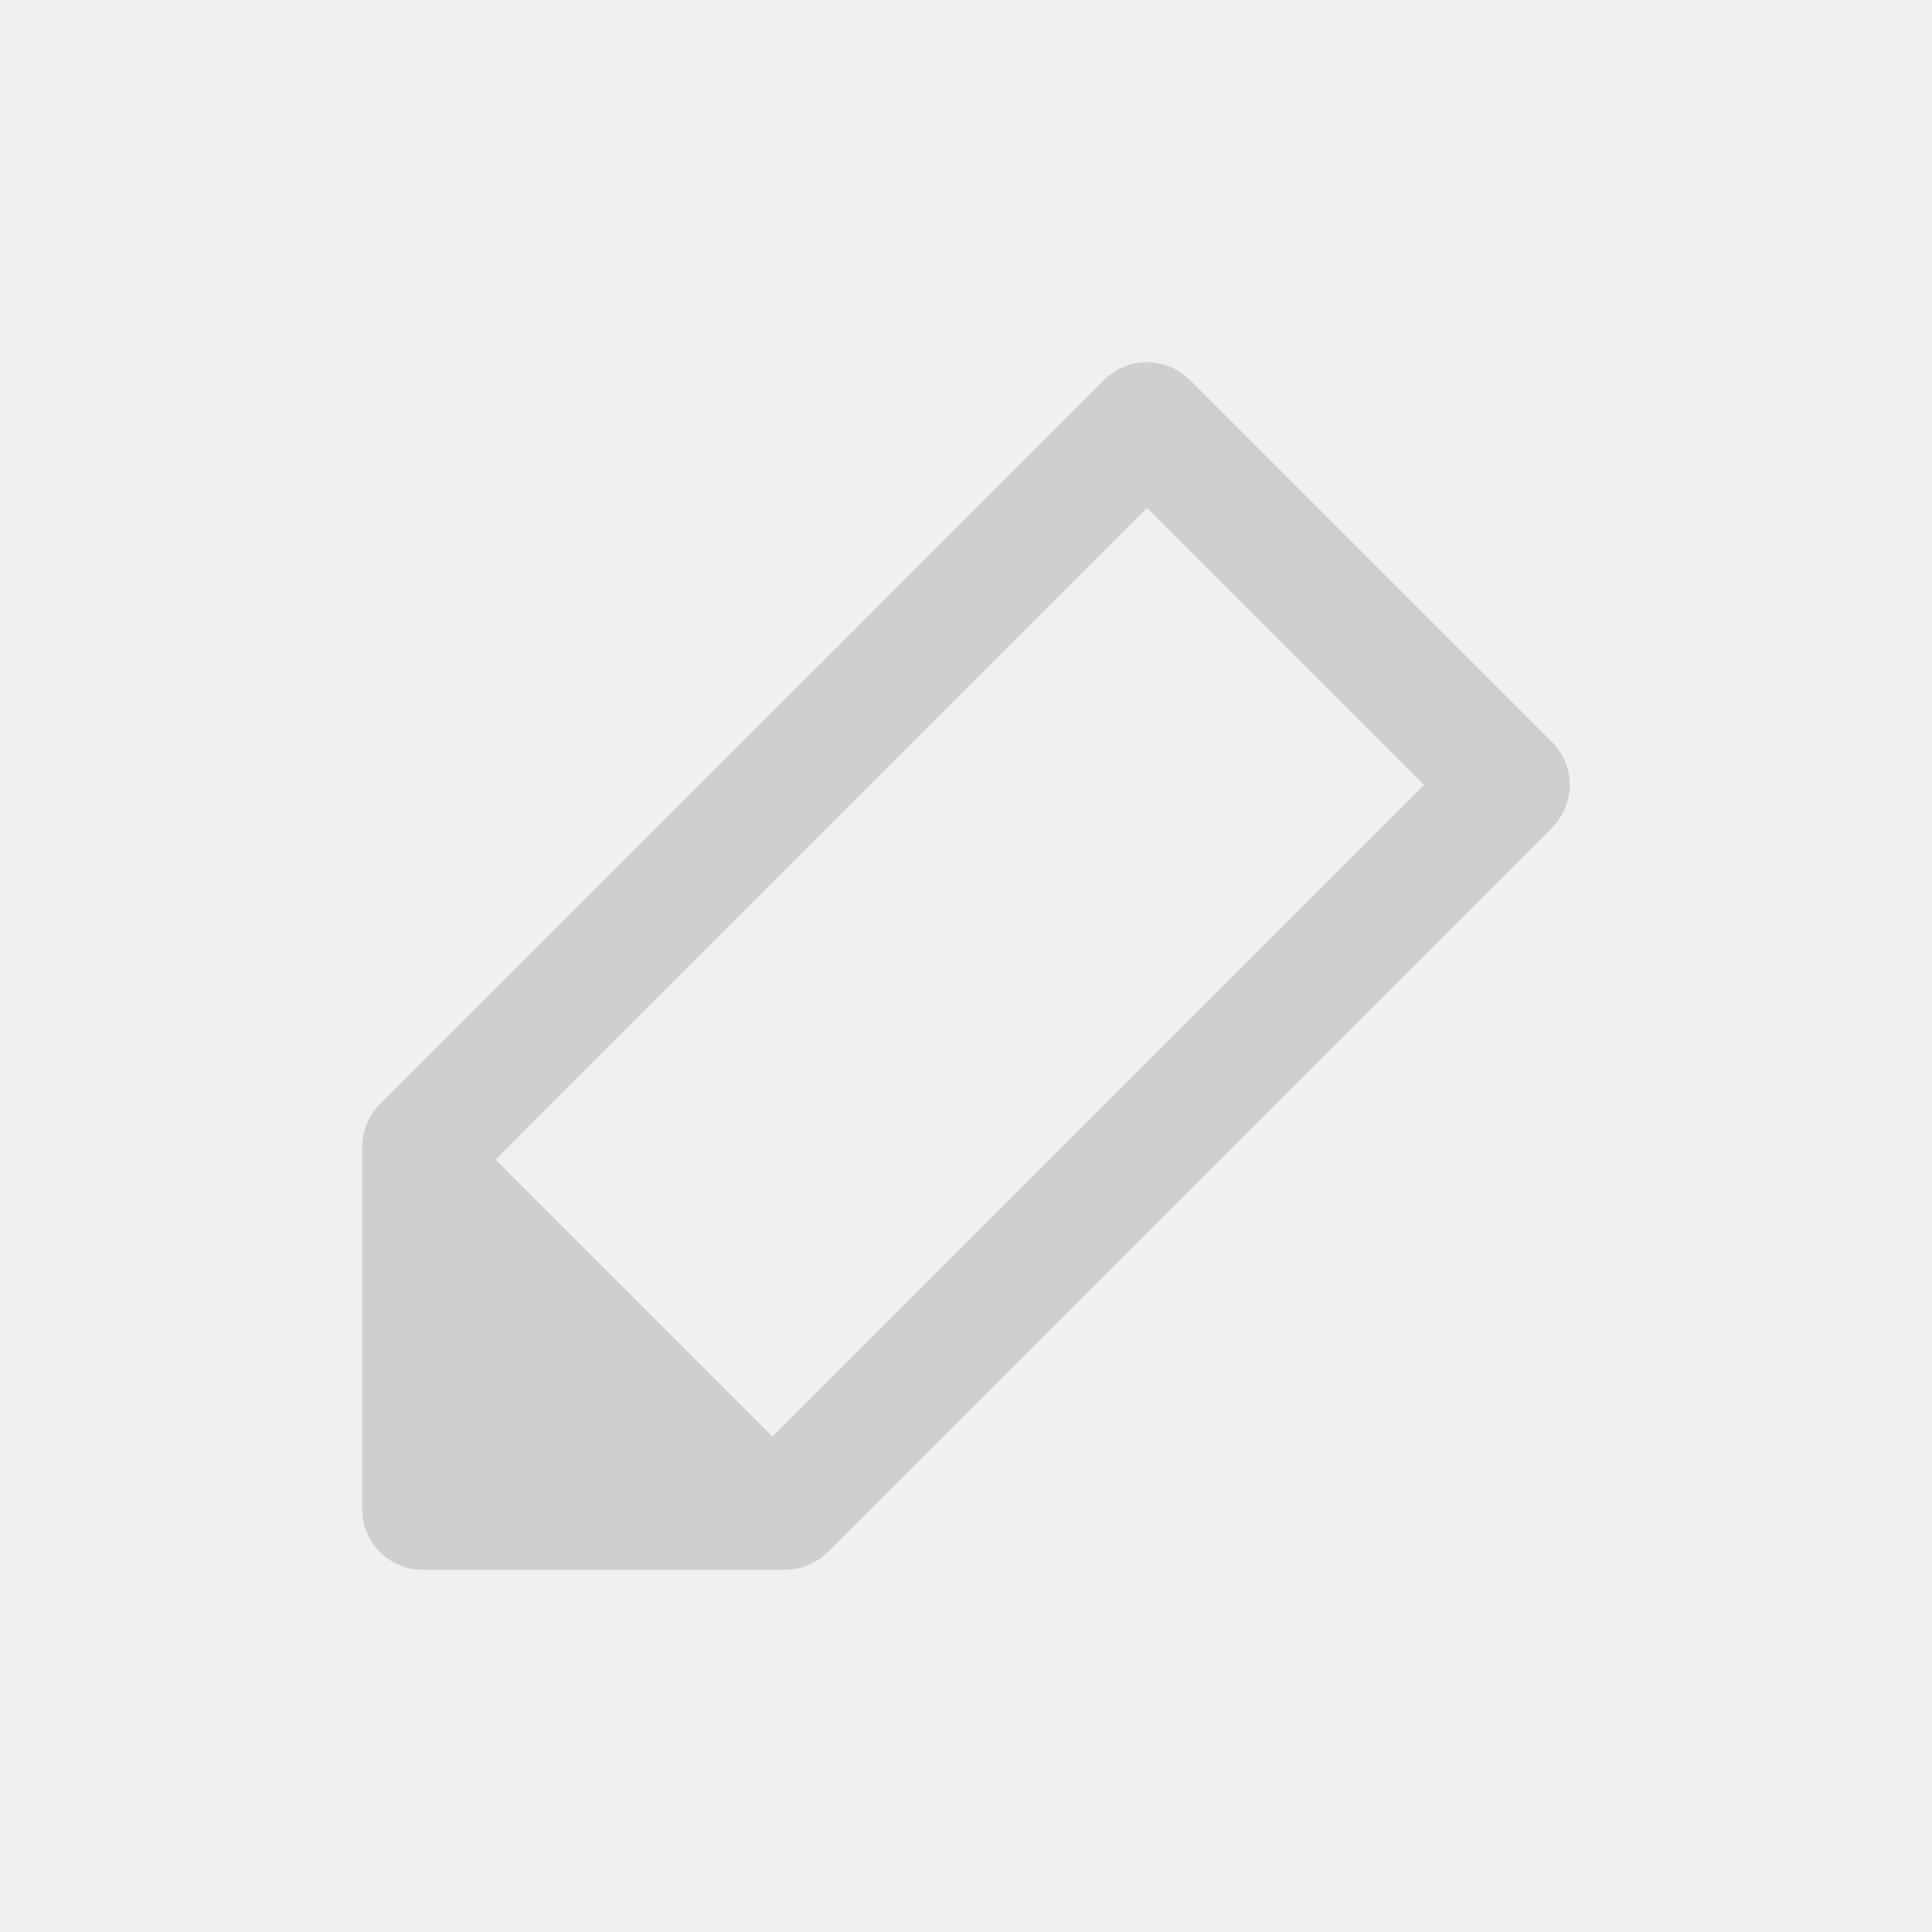
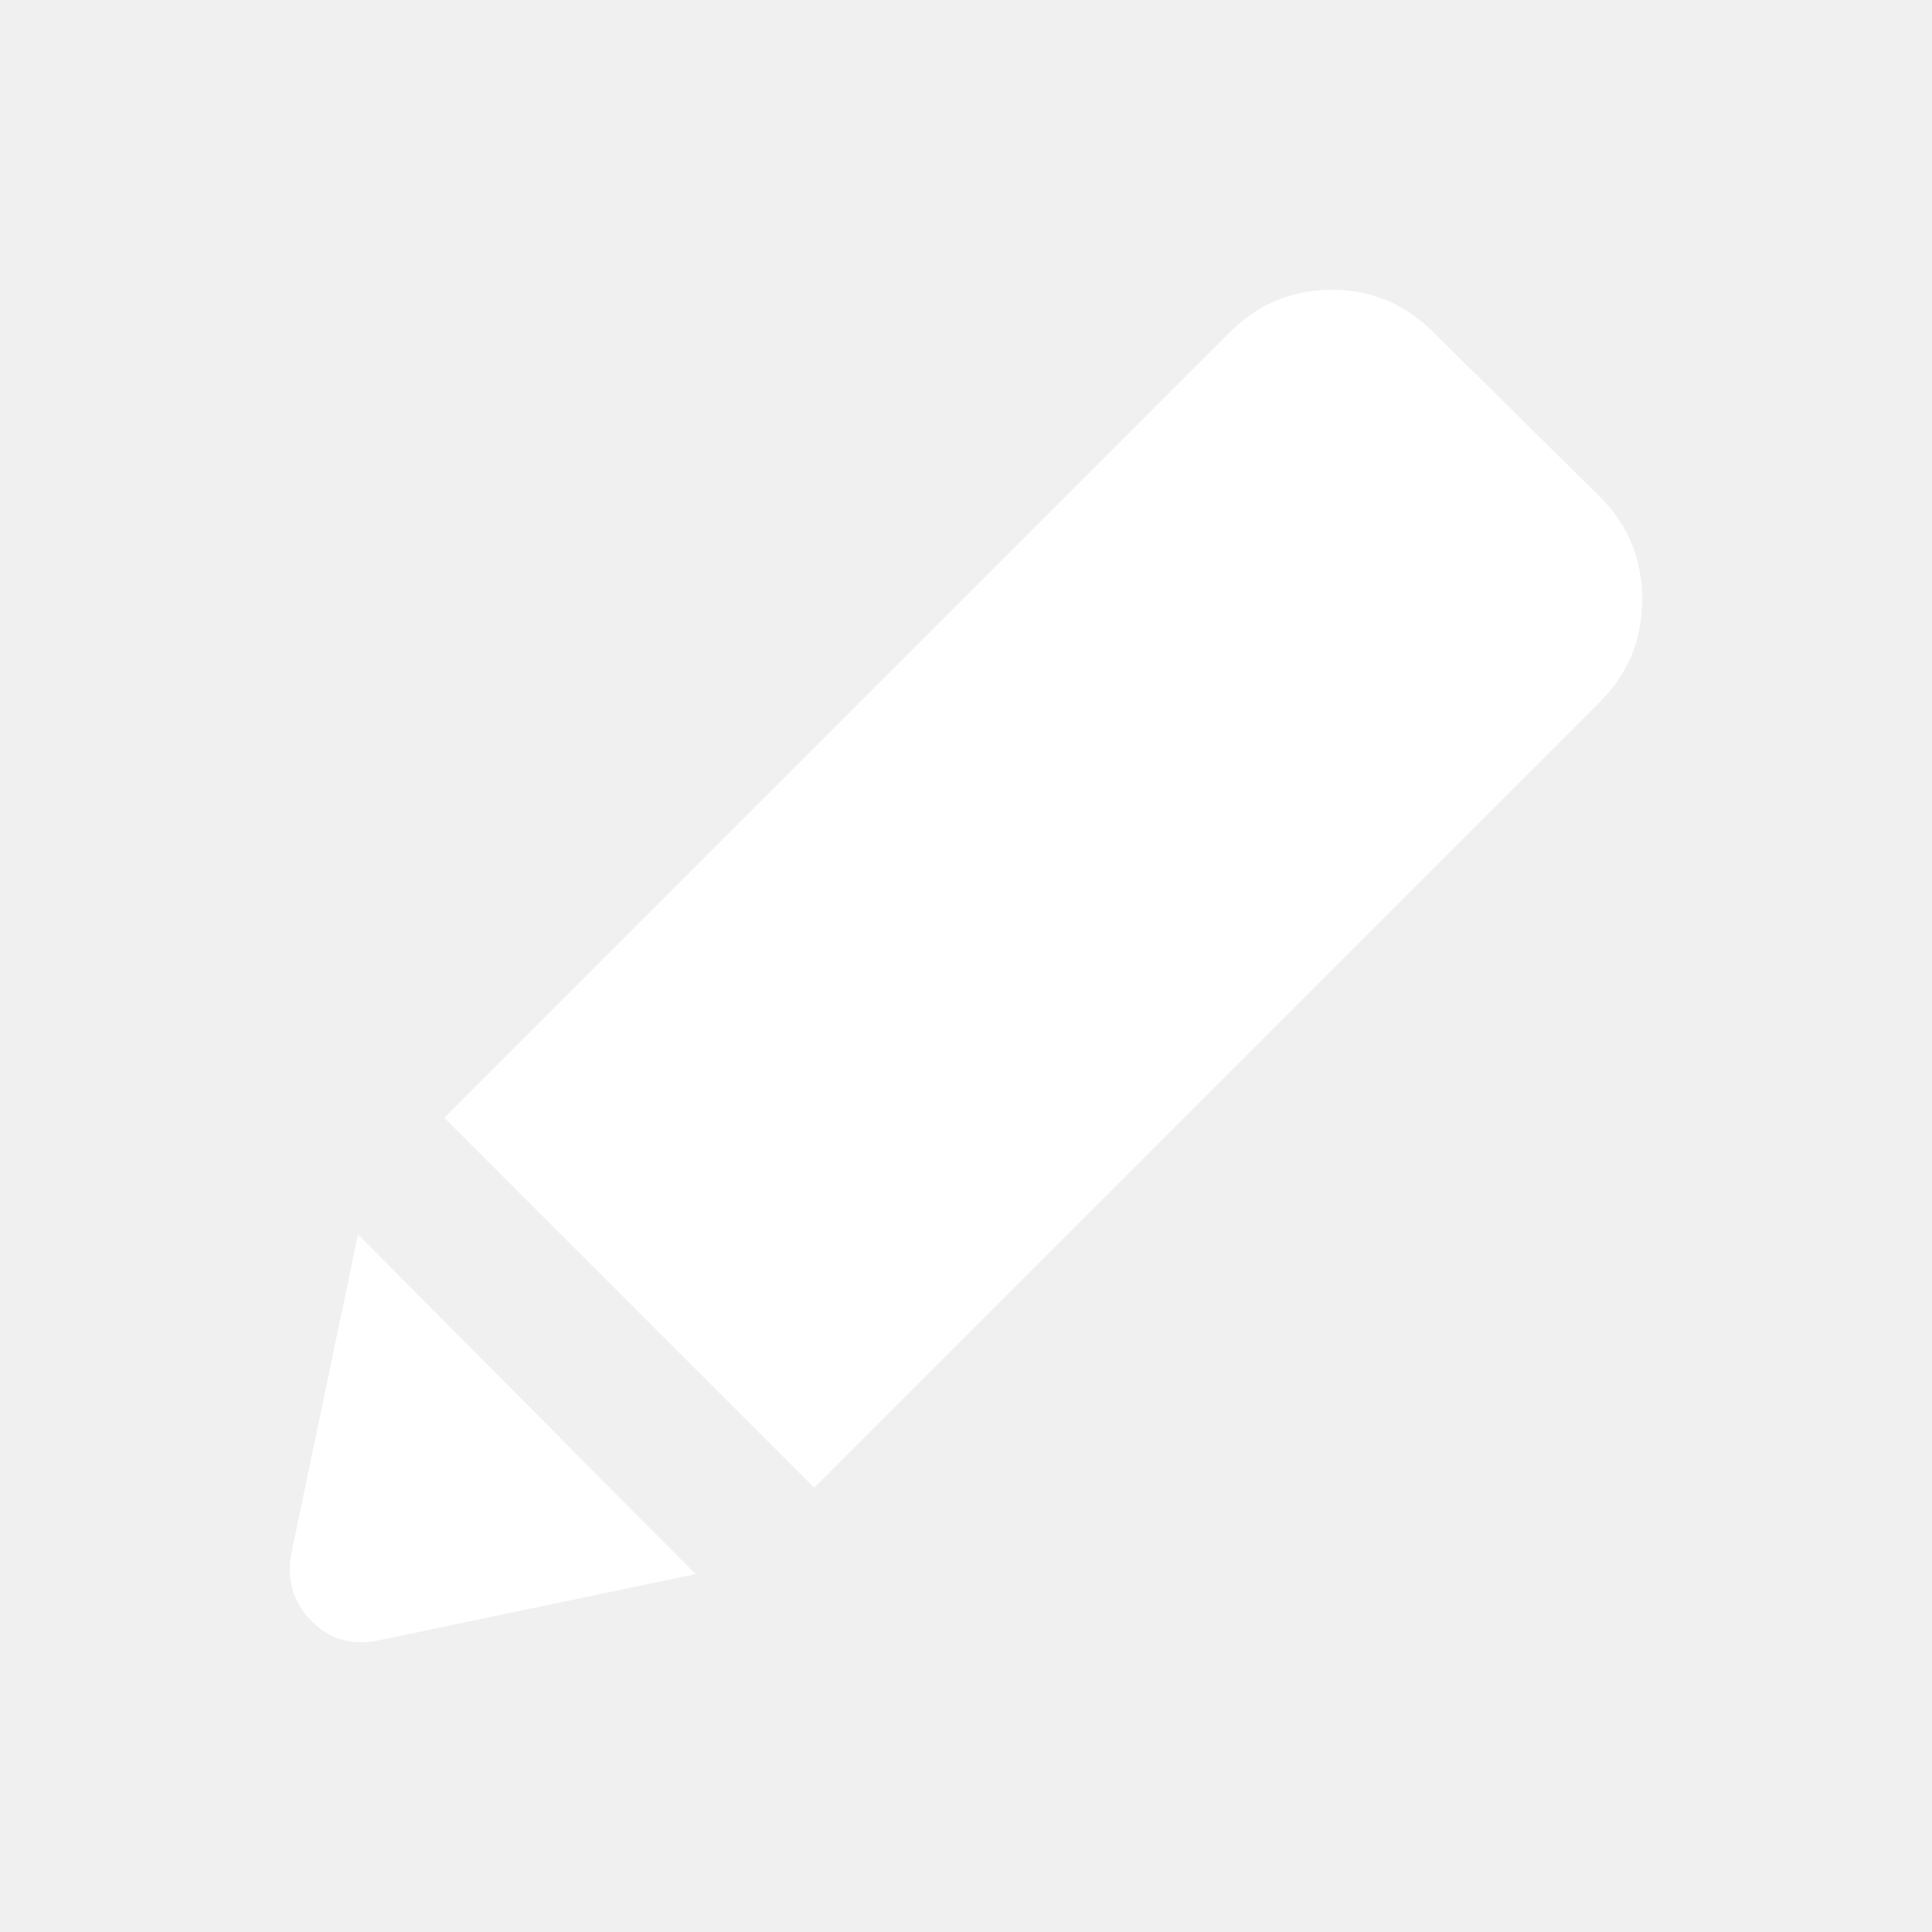
- <svg xmlns="http://www.w3.org/2000/svg" width="16" height="16" viewBox="0 0 16 16" fill="none">
-   <path fill-rule="evenodd" clip-rule="evenodd" d="M3 12.5C3 12.633 3.053 12.76 3.146 12.854C3.24 12.947 3.367 13 3.5 13L6.5 13C6.633 13 6.76 12.947 6.854 12.854L12.854 6.854C13.049 6.658 13.049 6.342 12.854 6.146L9.854 3.146C9.76 3.053 9.633 3 9.5 3C9.367 3 9.24 3.053 9.146 3.146L3.146 9.146C3.053 9.24 3 9.367 3 9.5L3 12.5ZM6.396 11.896L11.793 6.5L9.5 4.207L4.104 9.604L6.396 11.896Z" fill="#CFCFCF" />
+ <svg xmlns="http://www.w3.org/2000/svg" width="20" height="20" viewBox="0 0 20 20" fill="none">
+   <path d="M3.914 16.982C3.636 17.037 3.404 16.968 3.217 16.773C3.029 16.579 2.964 16.343 3.019 16.066L3.706 12.779L7.201 16.295L3.914 16.982ZM8.428 15.4L4.6 11.572L12.735 3.437C13.026 3.146 13.377 3 13.786 3C14.195 3 14.545 3.146 14.836 3.437L16.563 5.143C16.854 5.434 17 5.788 17 6.204C17 6.62 16.854 6.974 16.563 7.265L8.428 15.4Z" fill="white" />
</svg>
